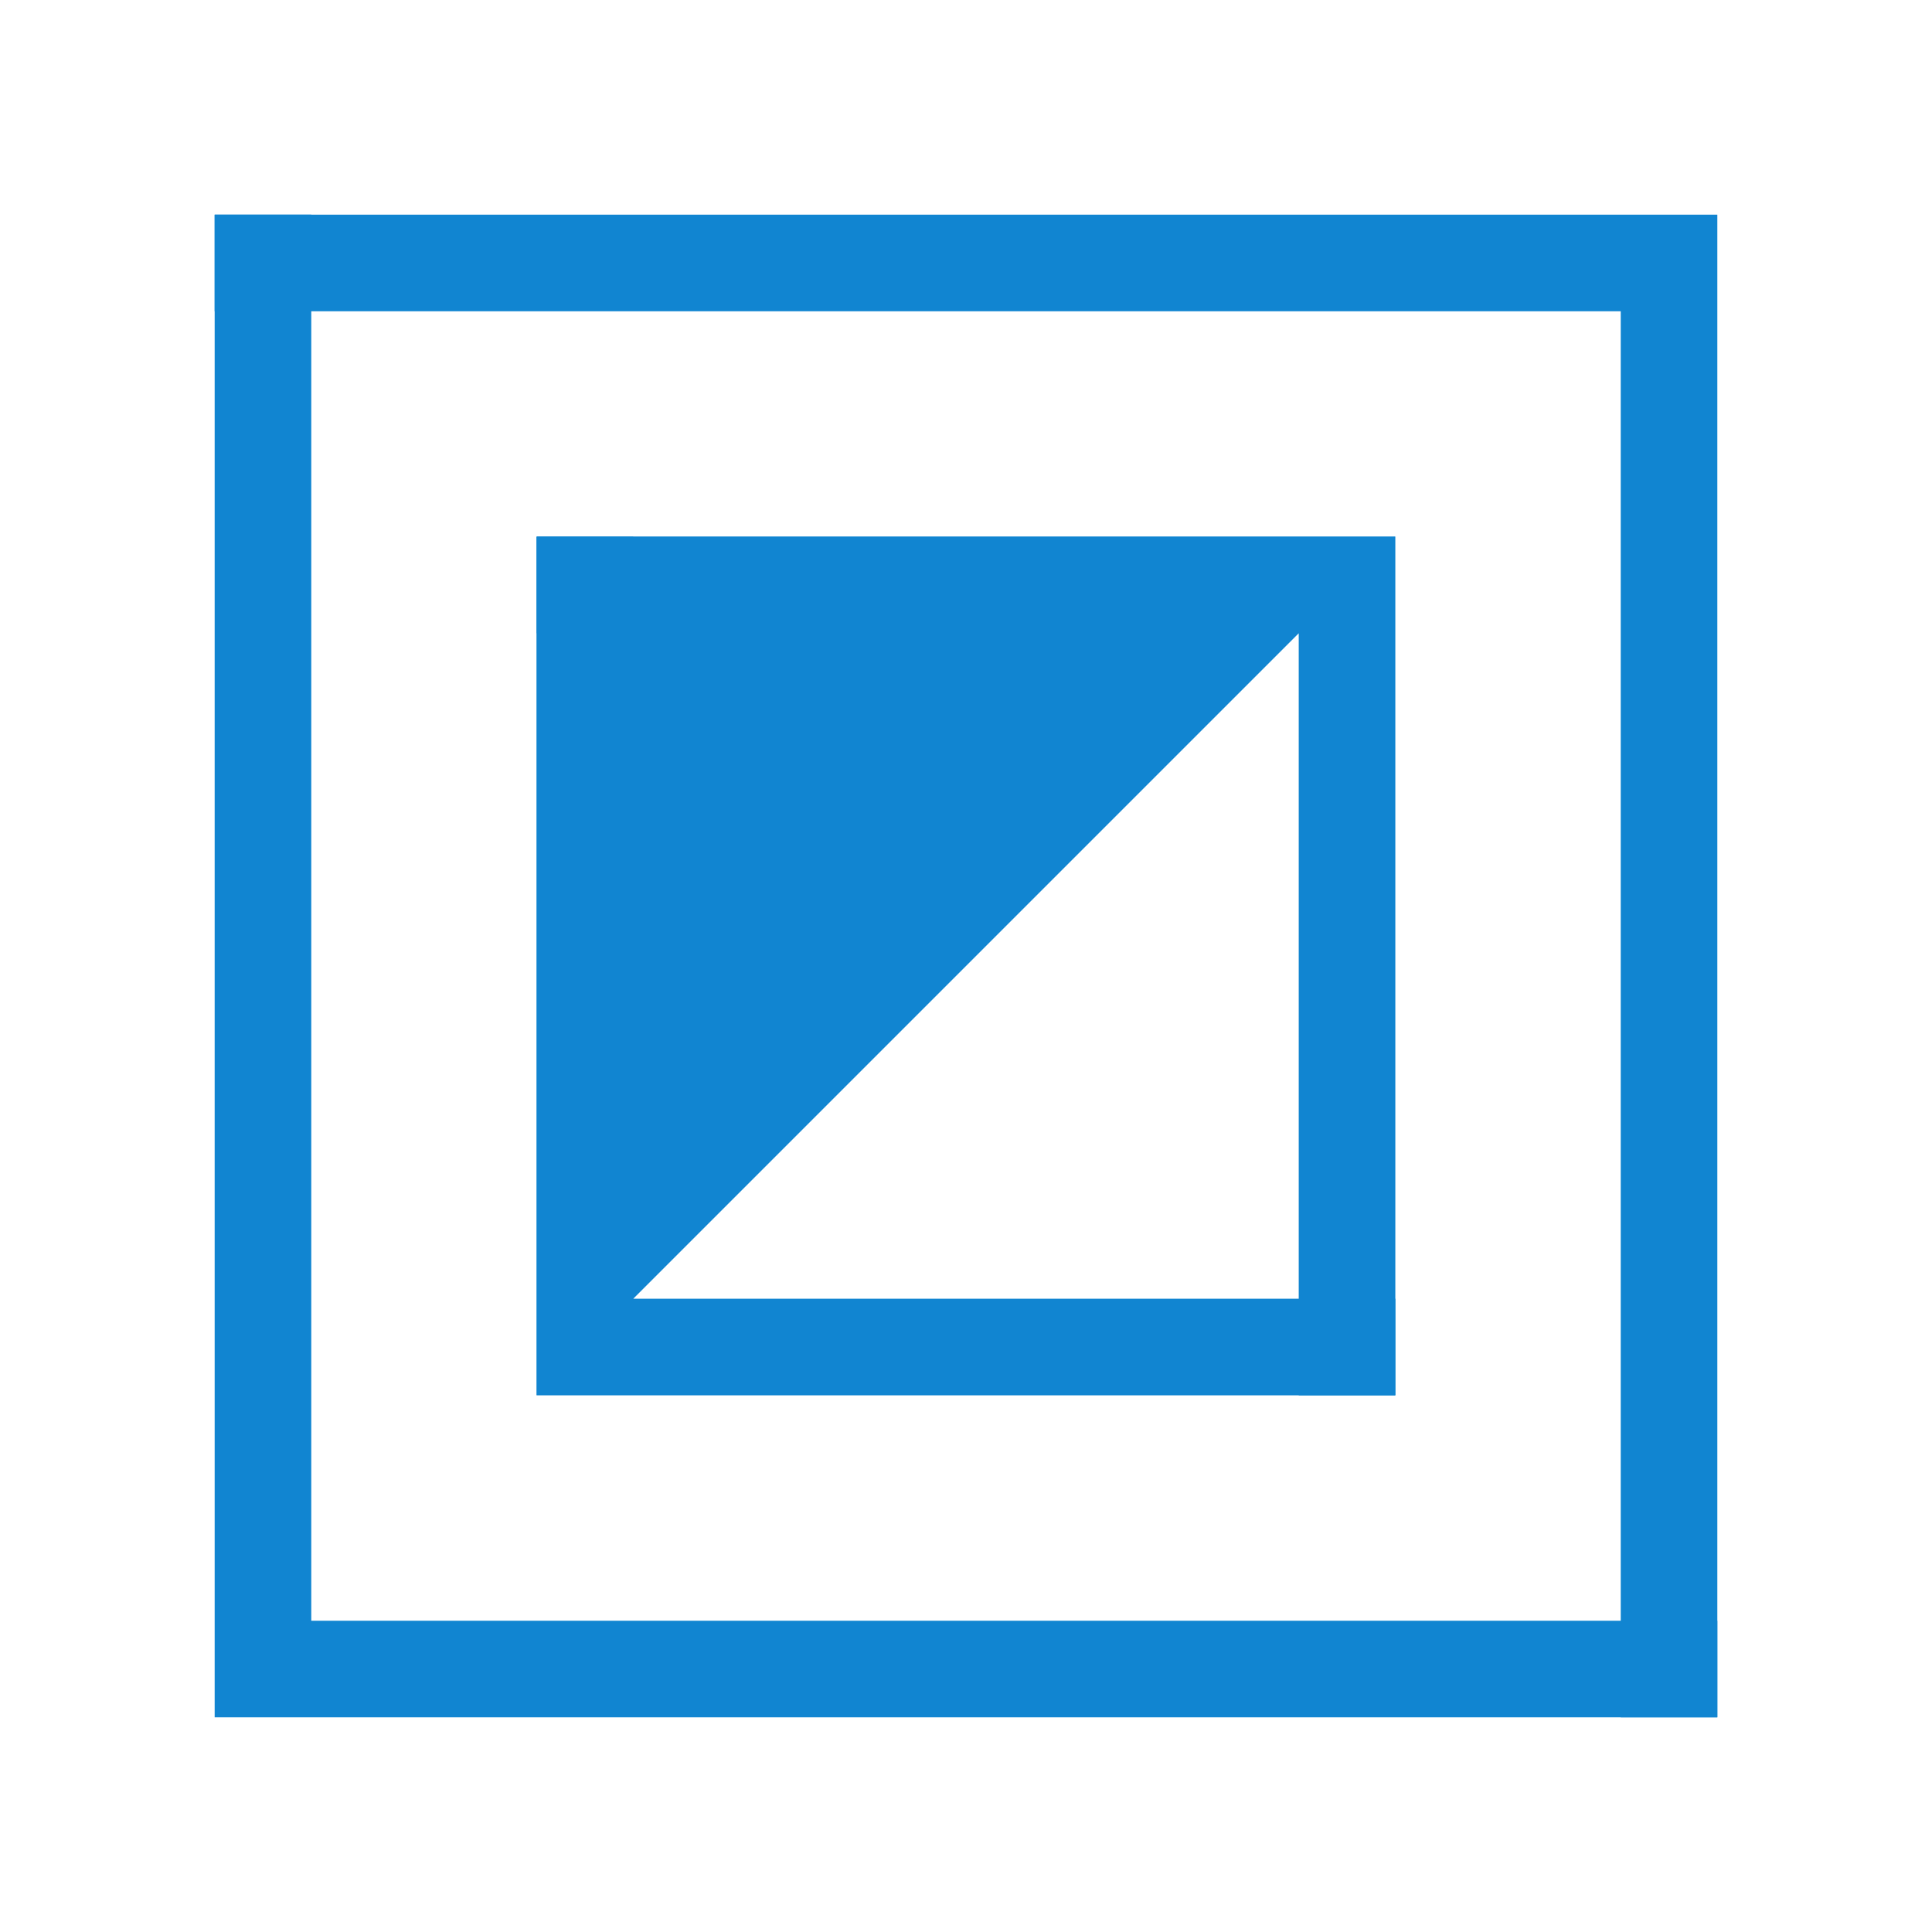
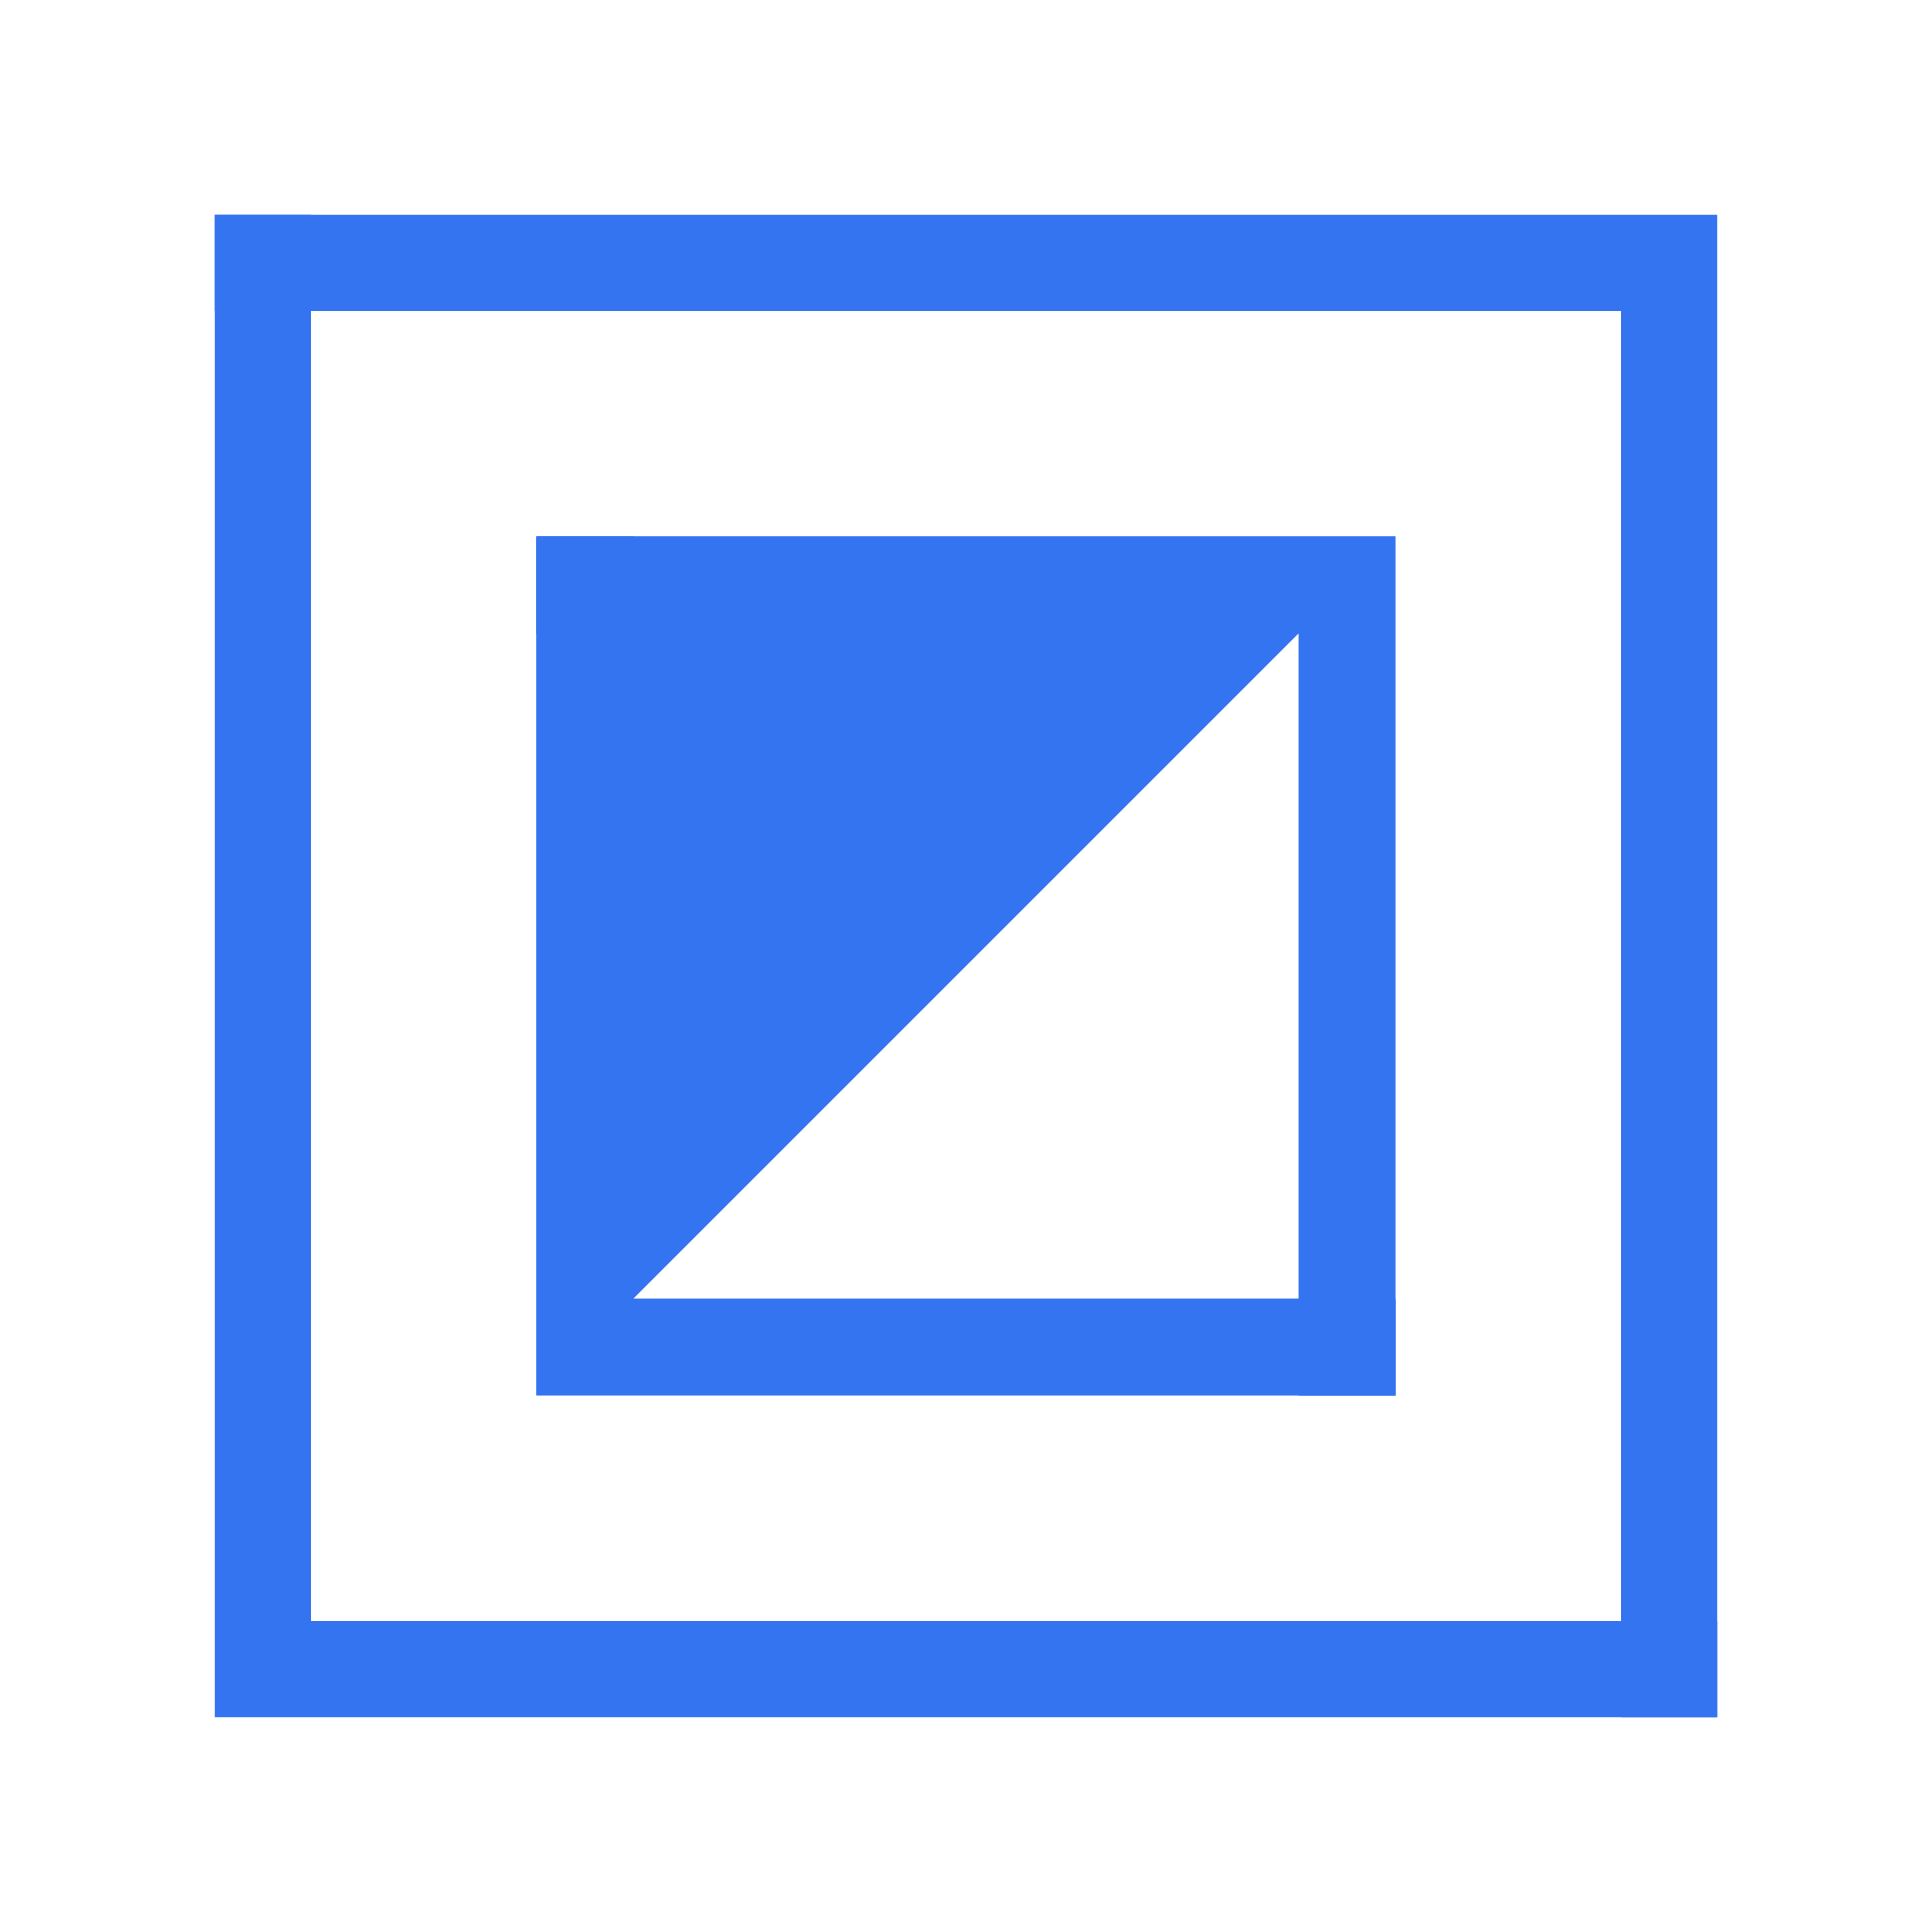
<svg xmlns="http://www.w3.org/2000/svg" version="1.1" id="图层_1" x="0px" y="0px" width="18px" height="18px" viewBox="0 0 18 18" enable-background="new 0 0 18 18" xml:space="preserve">
-   <path fill="#1185D1" d="M2,2h14v14h-0.9V2.9H2V2z" />
-   <path fill="#1185D1" d="M16,16H2V2h0.9v13.1H16V16z" />
-   <path fill="#1185D1" d="M5,5h8v8h-0.9V5.9H5V5z" />
-   <path fill="#1185D1" d="M13,13H5V5h0.9v7.1H13V13z" />
-   <path fill="#1185D1" d="M13,5l-8,8V5H13z" />
+   <path fill="#3574f0" d="M2,2h14v14h-0.9V2.9H2V2z" />
+   <path fill="#3574f0" d="M16,16H2V2h0.9v13.1H16V16z" />
+   <path fill="#3574f0" d="M5,5h8v8h-0.9V5.9H5V5z" />
+   <path fill="#3574f0" d="M13,13H5V5h0.9v7.1H13V13z" />
+   <path fill="#3574f0" d="M13,5l-8,8V5H13z" />
</svg>
